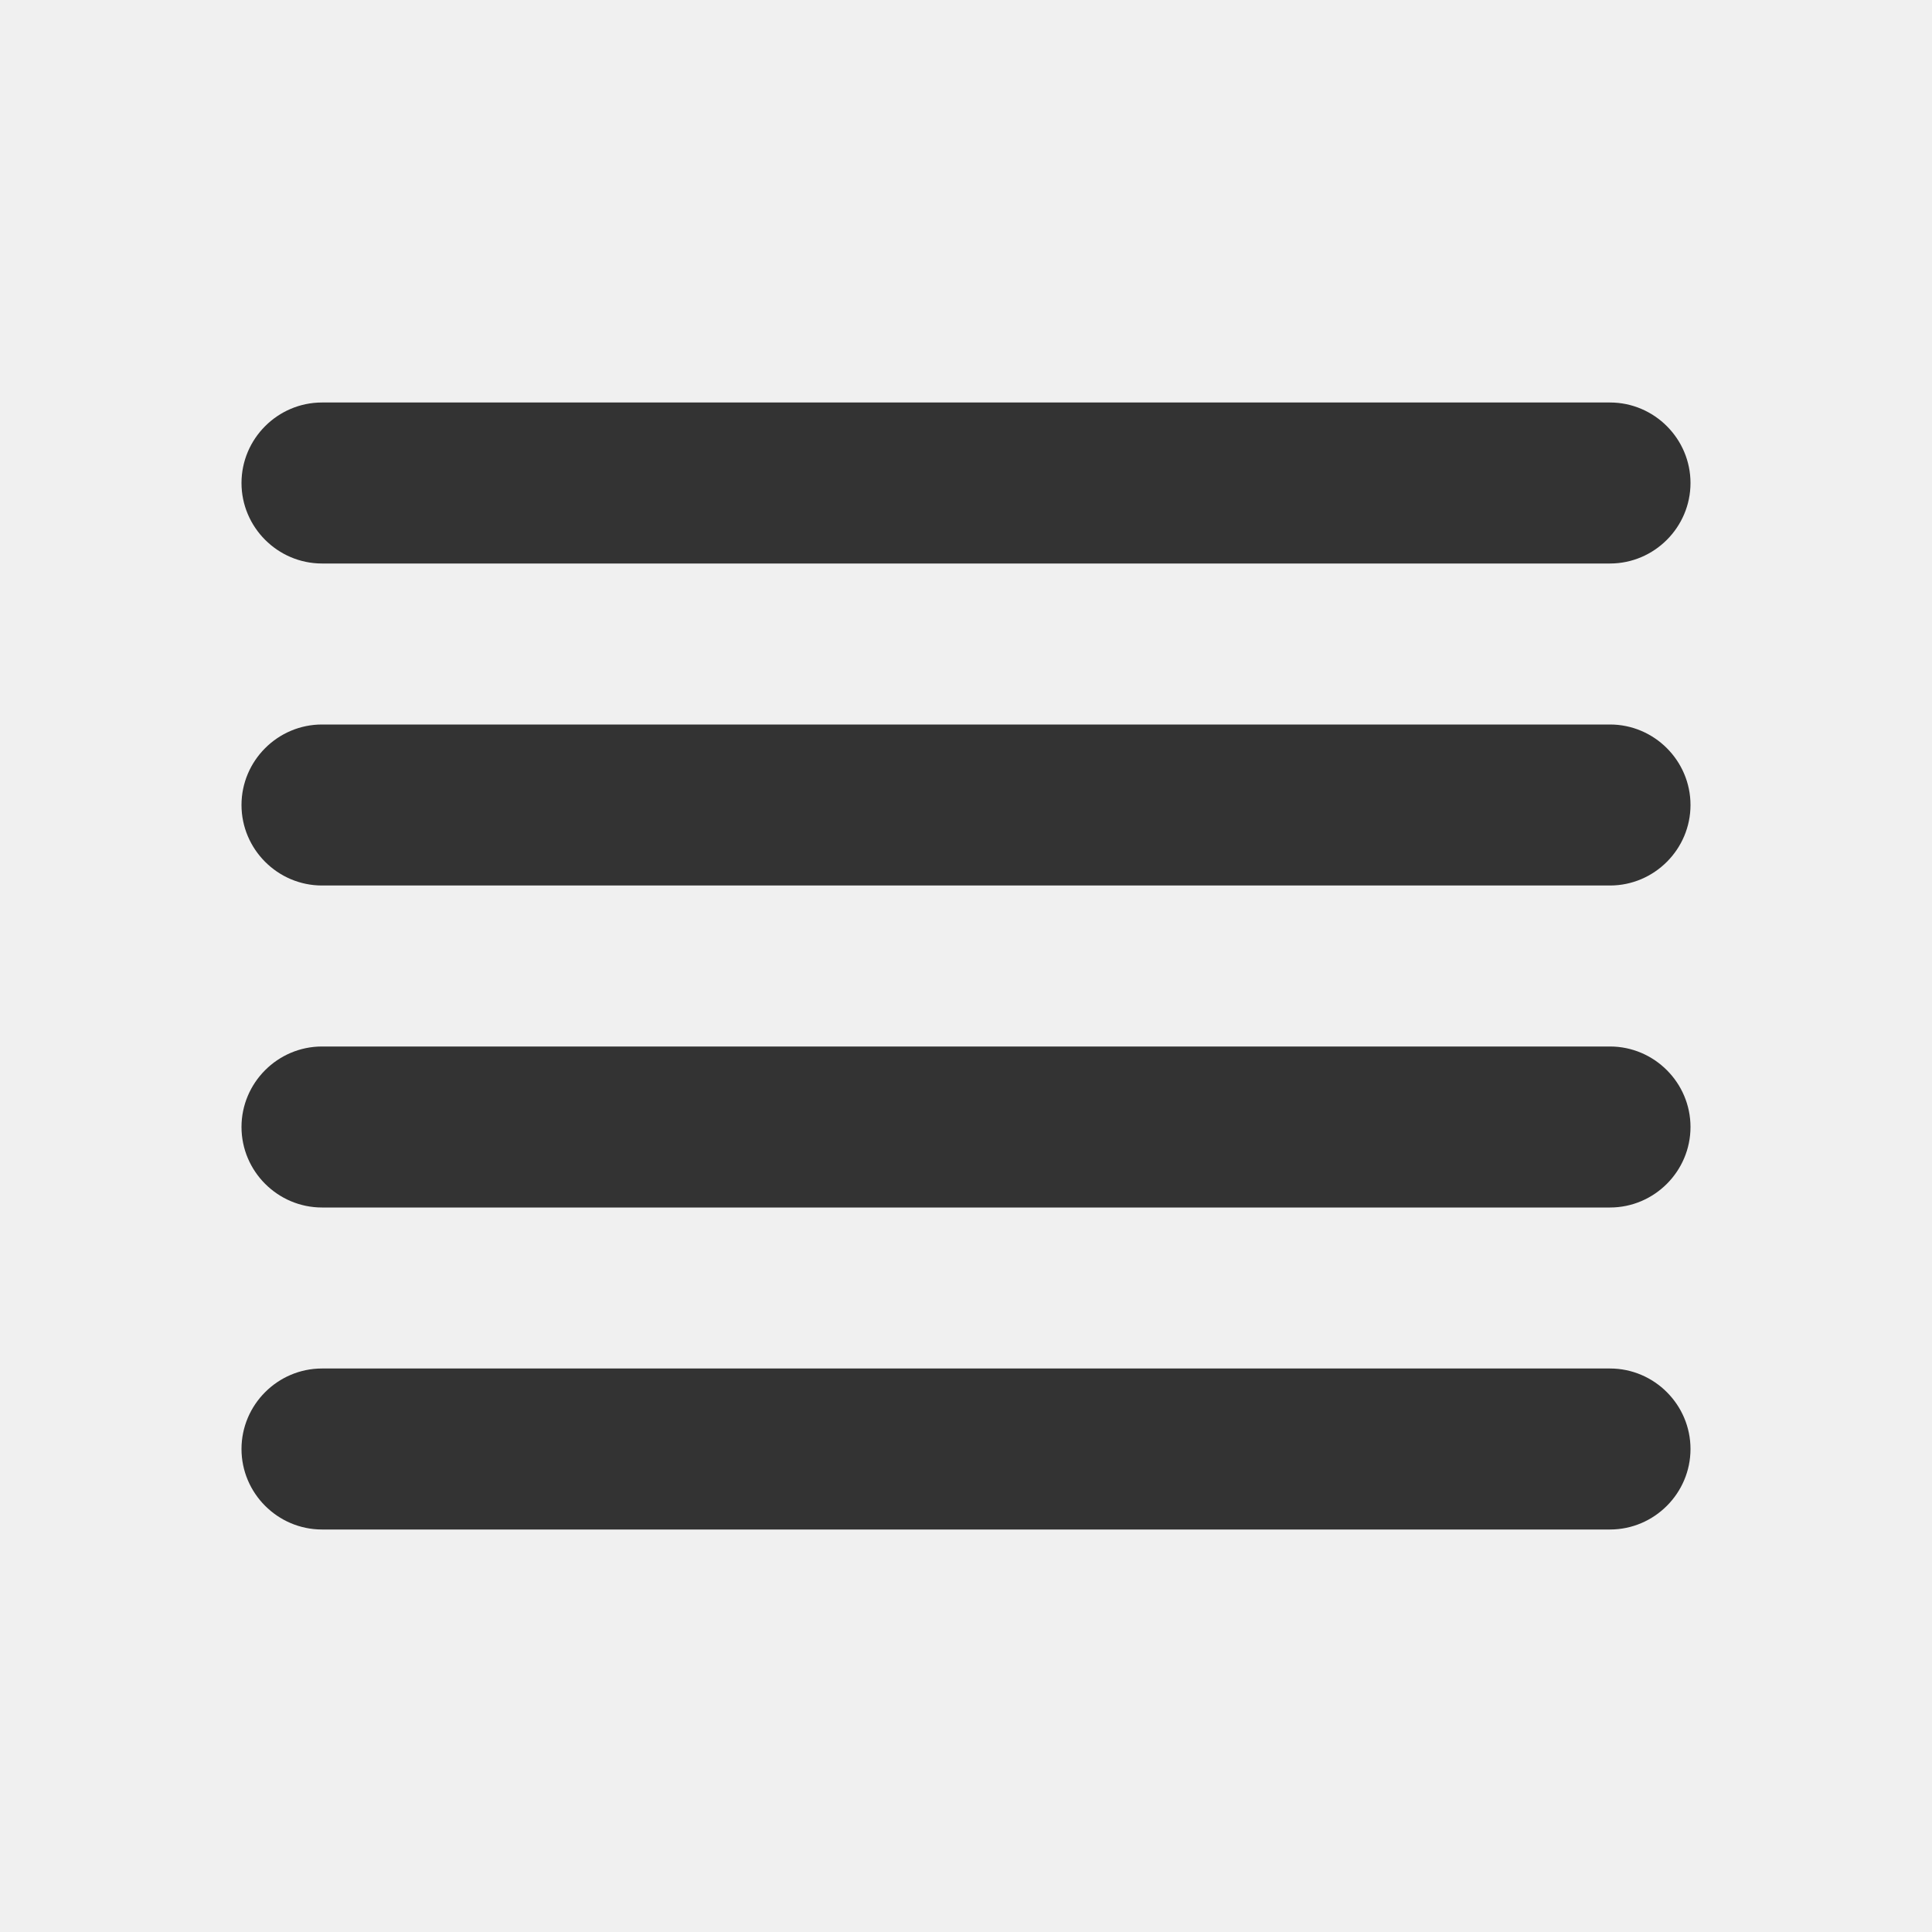
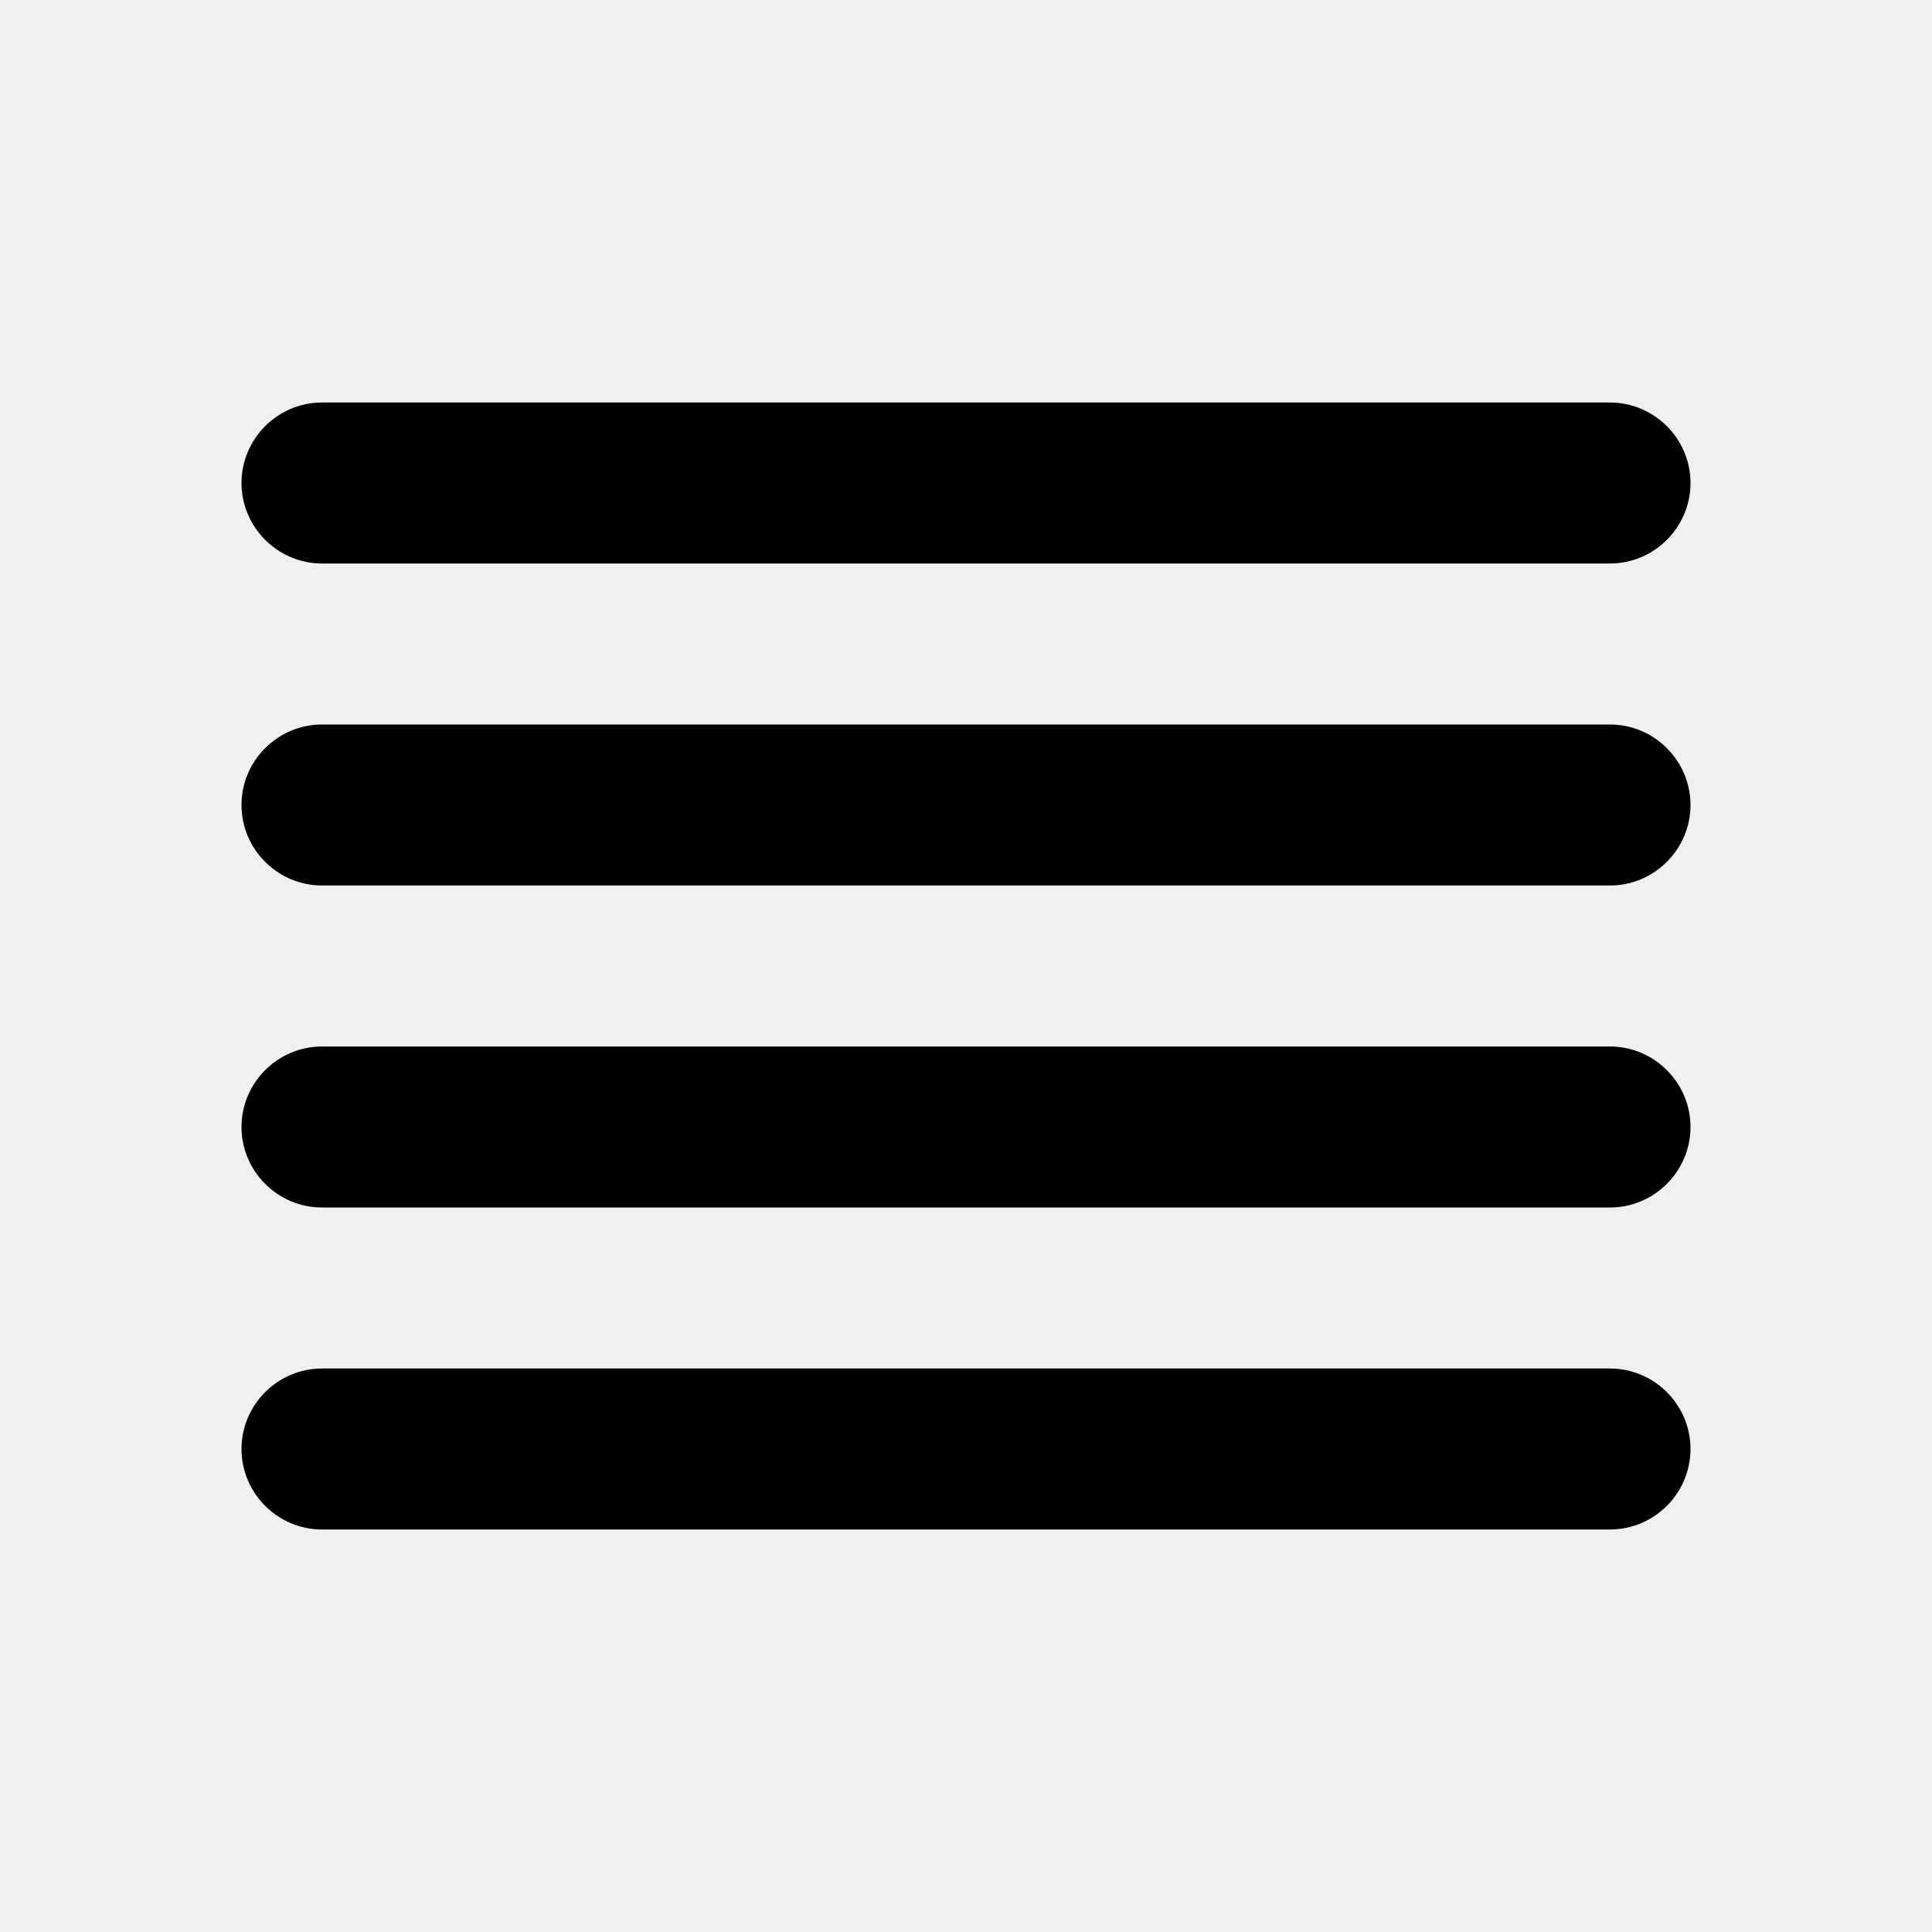
- <svg xmlns="http://www.w3.org/2000/svg" width="24" height="24" viewBox="0 0 24 24" fill="none">
+ <svg xmlns="http://www.w3.org/2000/svg" width="24" height="24" viewBox="0 0 24 24" fill="currentColor">
  <g clip-path="url(#clip0_21_6720)">
-     <path d="M4 15H20C20.55 15 21 14.55 21 14C21 13.45 20.55 13 20 13H4C3.45 13 3 13.45 3 14C3 14.55 3.45 15 4 15ZM4 19H20C20.55 19 21 18.55 21 18C21 17.45 20.55 17 20 17H4C3.45 17 3 17.45 3 18C3 18.55 3.45 19 4 19ZM4 11H20C20.55 11 21 10.55 21 10C21 9.45 20.55 9 20 9H4C3.45 9 3 9.45 3 10C3 10.55 3.45 11 4 11ZM3 6C3 6.55 3.45 7 4 7H20C20.55 7 21 6.55 21 6C21 5.45 20.55 5 20 5H4C3.45 5 3 5.45 3 6Z" fill="#333333" />
+     <path d="M4 15H20C20.55 15 21 14.55 21 14C21 13.45 20.55 13 20 13H4C3.45 13 3 13.45 3 14C3 14.55 3.45 15 4 15ZM4 19H20C20.55 19 21 18.55 21 18C21 17.45 20.55 17 20 17H4C3.45 17 3 17.45 3 18C3 18.55 3.45 19 4 19ZM4 11H20C20.55 11 21 10.55 21 10C21 9.45 20.55 9 20 9H4C3.45 9 3 9.45 3 10C3 10.55 3.45 11 4 11ZM3 6C3 6.55 3.45 7 4 7H20C20.55 7 21 6.55 21 6C21 5.45 20.55 5 20 5H4C3.45 5 3 5.45 3 6Z" fill="currentColor" />
  </g>
  <defs>
    <clipPath id="clip0_21_6720">
-       <rect width="24" height="24" fill="white" />
+       <rect width="24" height="24" fill="currentColor" />
    </clipPath>
  </defs>
</svg>
